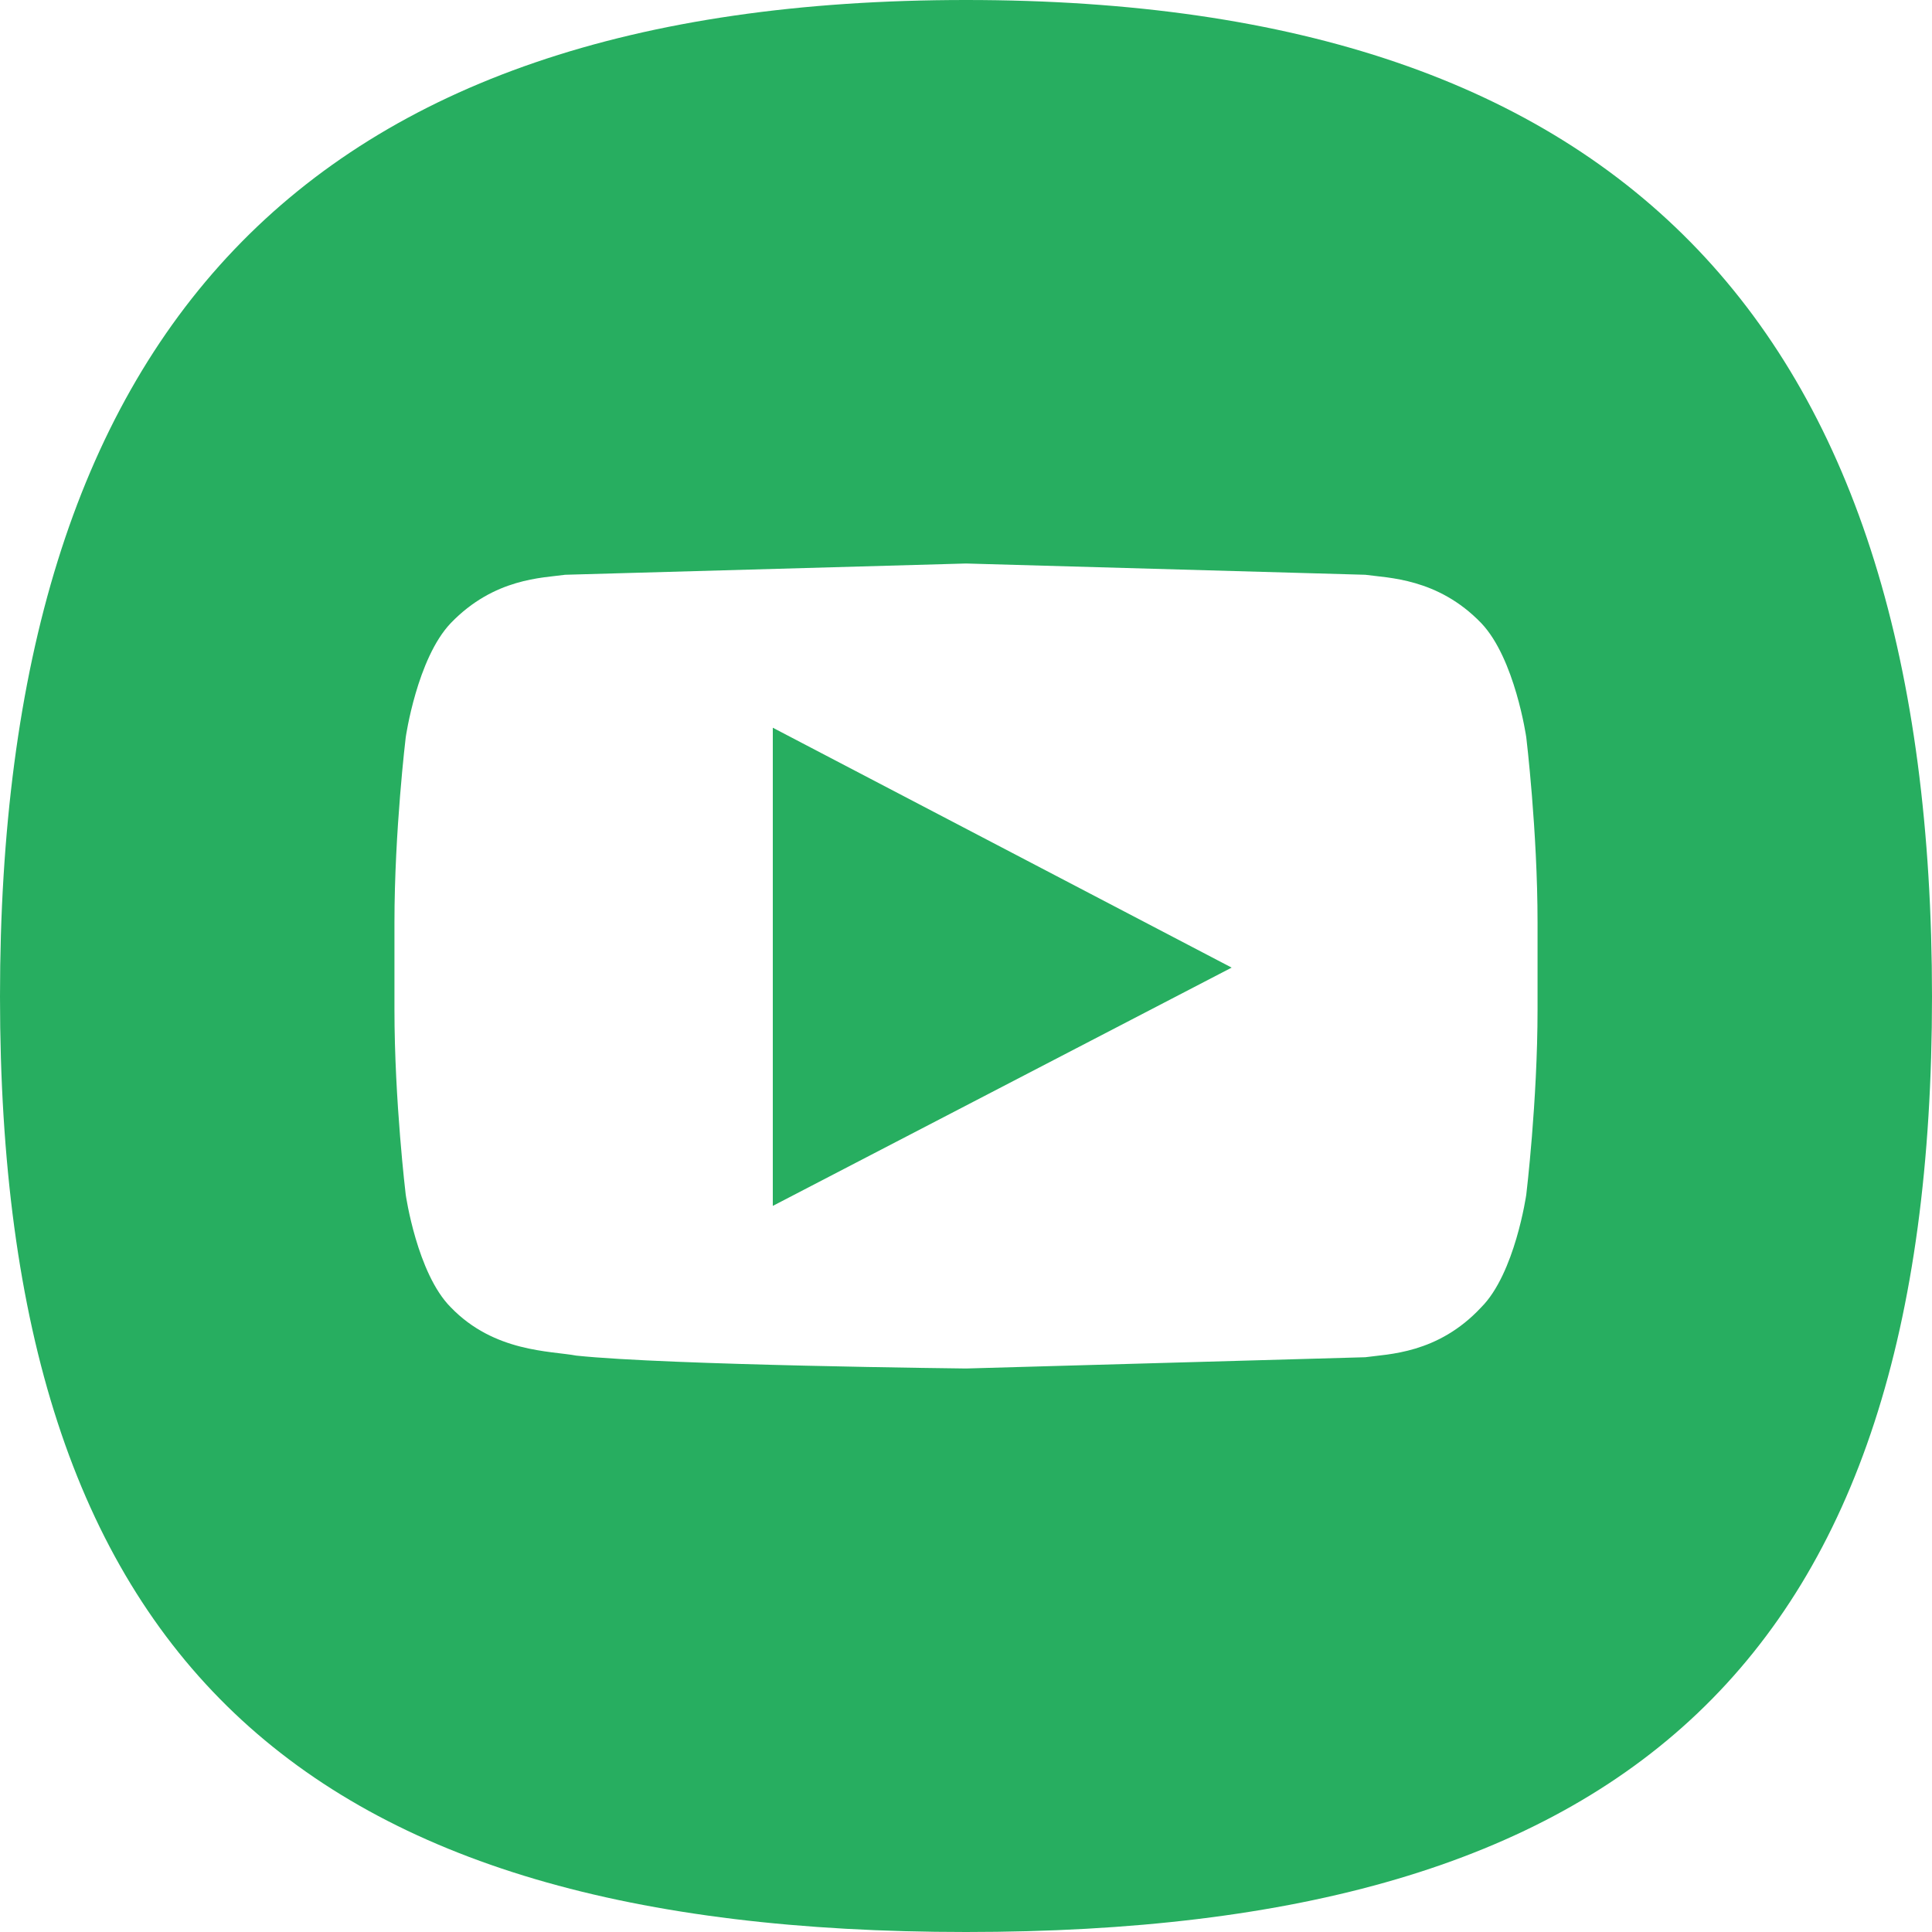
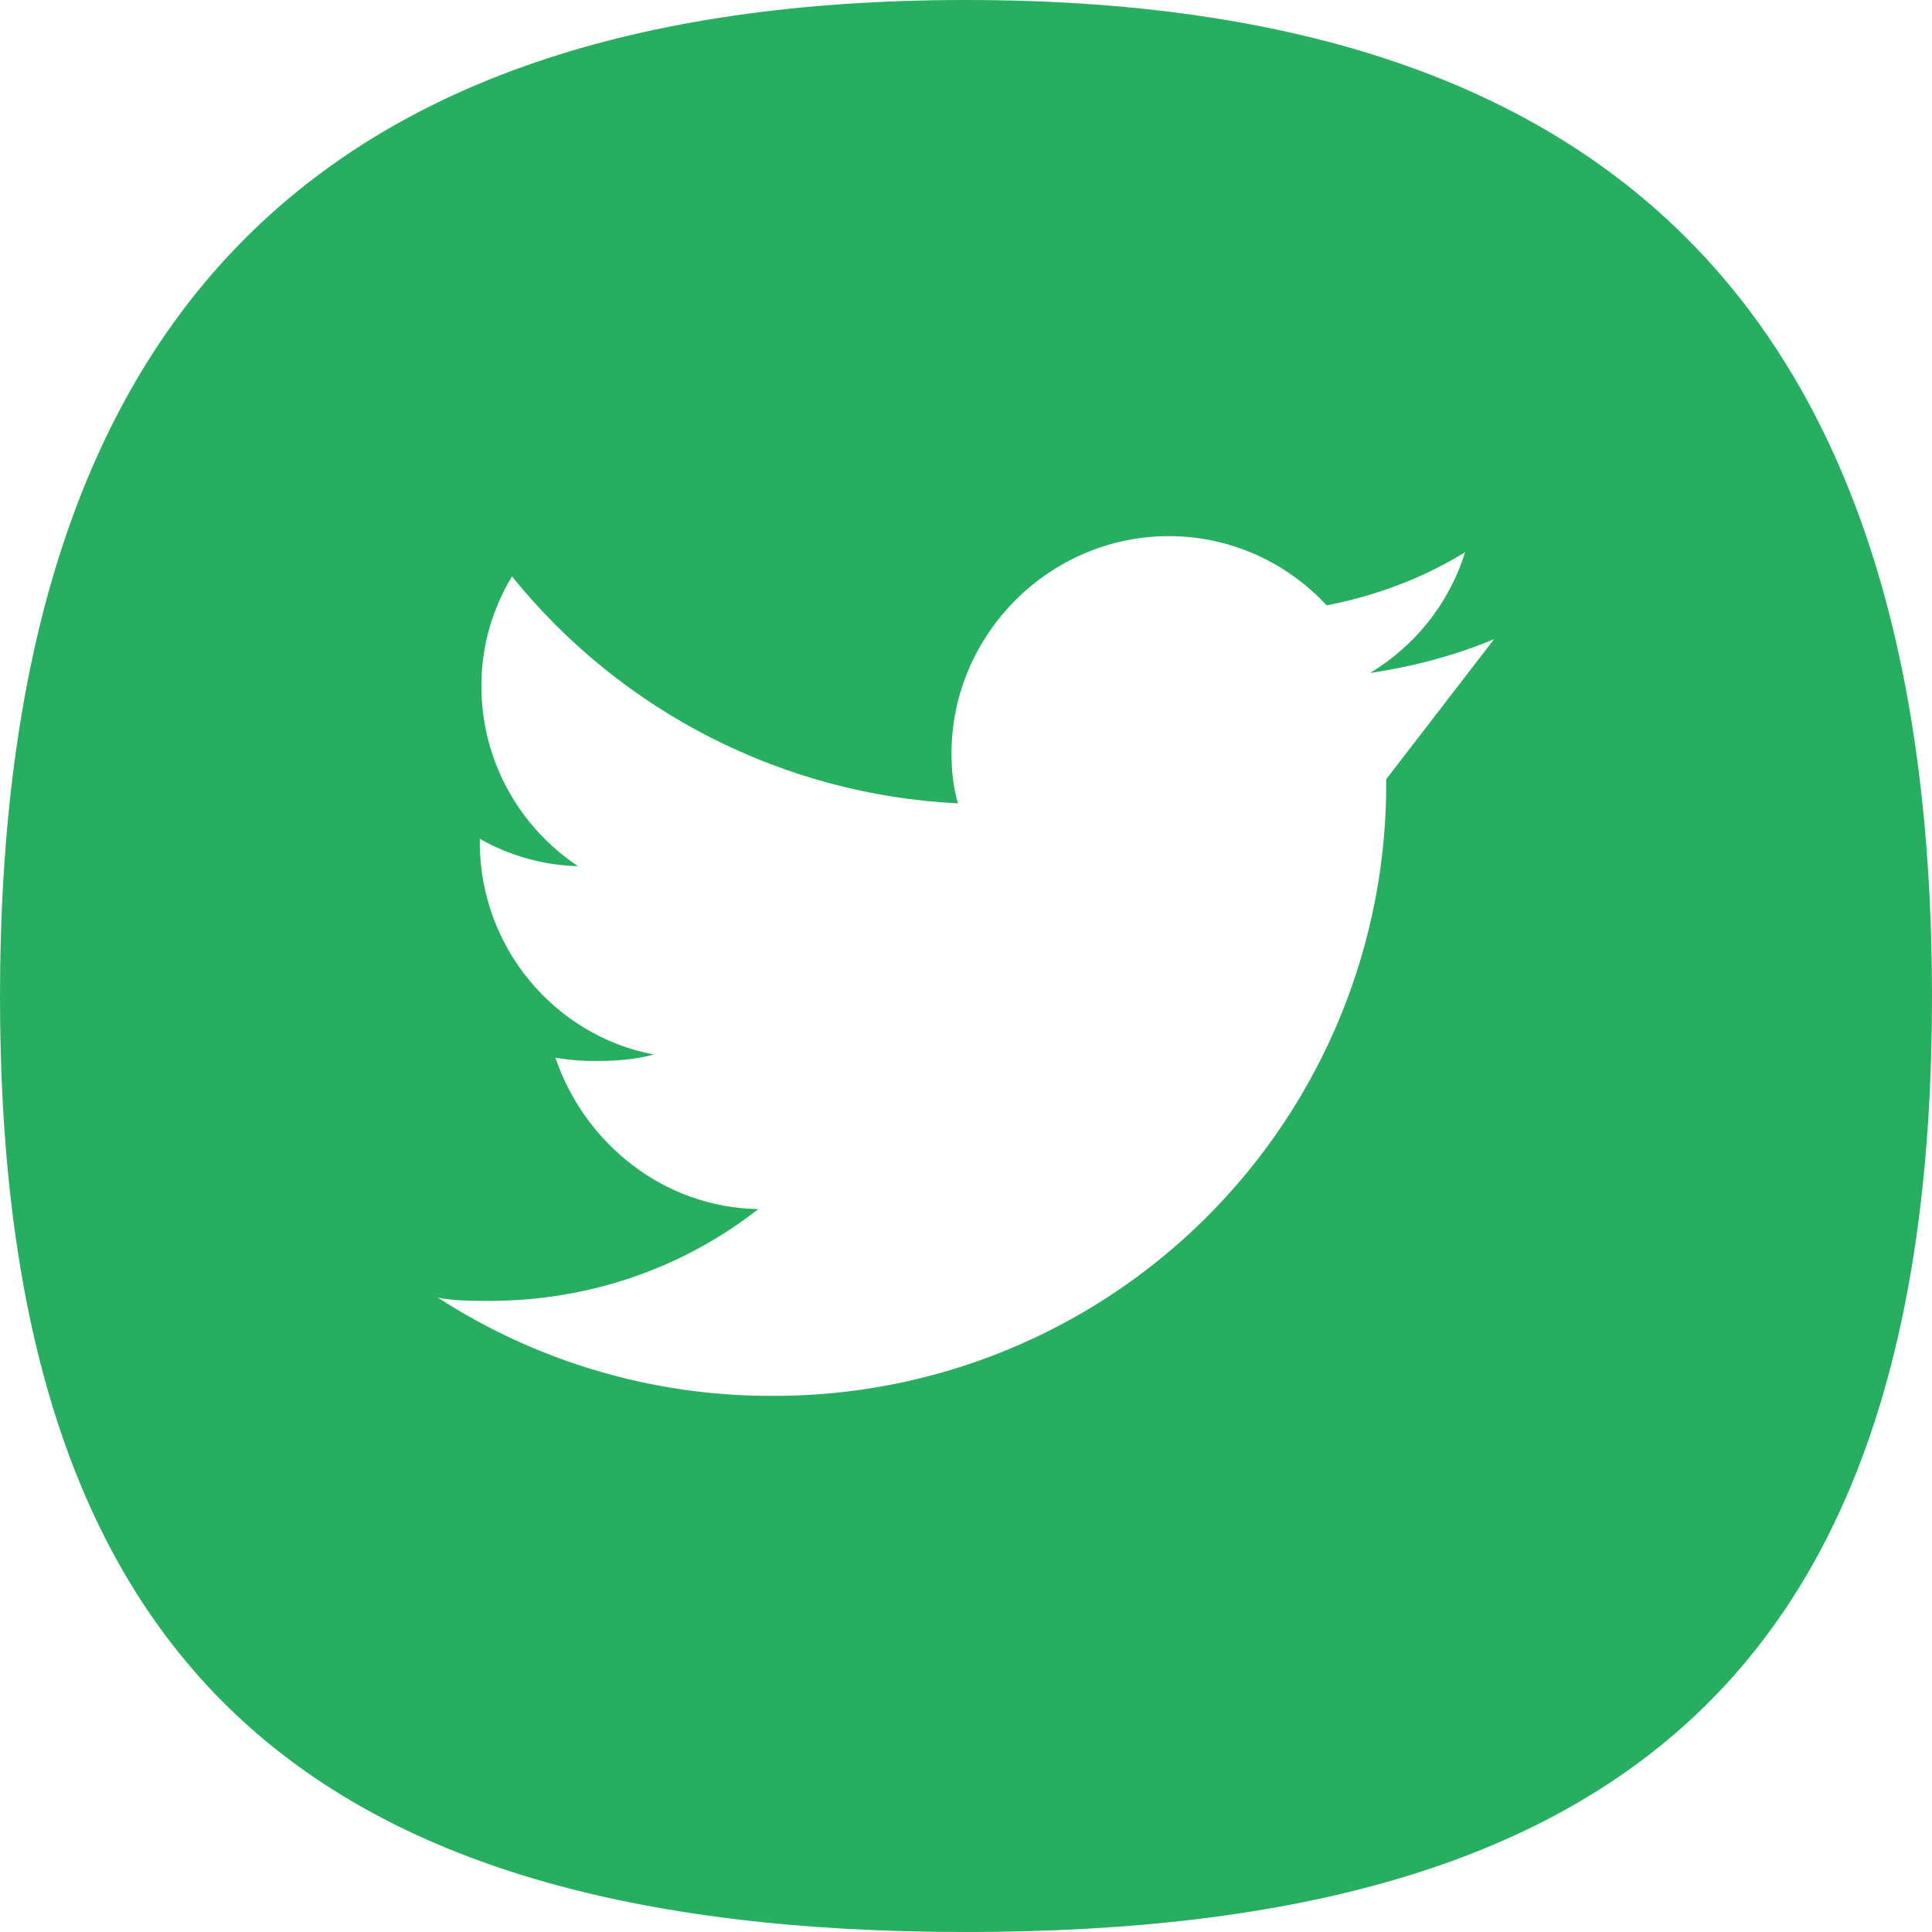
- <svg xmlns="http://www.w3.org/2000/svg" width="1.6" height="1.6" viewBox="0 0 1.2 1.2" fill="#27ae60" fill-rule="evenodd">
-   <path d="M1.2.619c0 .412-.188.581-.6.581S0 1.031 0 .619.188 0 .6 0s.6.207.6.619zM.948.458S.941.409.92.387C.893.359.862.359.848.357L.6.35H.6L.351.357C.337.359.307.359.28.387.259.409.252.458.252.458S.245.516.245.573v.054c0 .057.007.115.007.115S.259.791.28.812c.027.028.062.027.078.03C.415.848.6.85.6.85L.848.843C.862.841.893.841.92.812.941.791.948.742.948.742S.955.684.955.627V.573C.955.516.948.458.948.458" />
-   <path d="M.48.749L.765.601.48.452z" />
+ <svg xmlns="http://www.w3.org/2000/svg" width="1.6" height="1.6" viewBox="0 0 1.2 1.2">
+   <path d="M1.2.619c0 .412-.188.581-.6.581S0 1.031 0 .619.188 0 .6 0s.6.207.6.619zM.478.867A.38.38 0 0 0 .861.484L.928.397C.904.407.878.414.851.418.879.401.9.375.91.343.884.359.855.37.824.376.8.35.765.333.726.333.652.333.591.394.591.468c0 .01.001.021.004.031A.38.38 0 0 1 .318.358C.306.378.299.401.299.426c0 .047.024.088.06.112A.13.13 0 0 1 .298.521v.002c0 .065.046.12.108.132C.395.658.383.659.371.659A.15.15 0 0 1 .345.657C.363.71.412.75.471.751.425.787.367.808.304.808.293.808.282.808.272.806a.38.38 0 0 0 .206.061" fill="#27ae60" fill-rule="evenodd" />
</svg>
